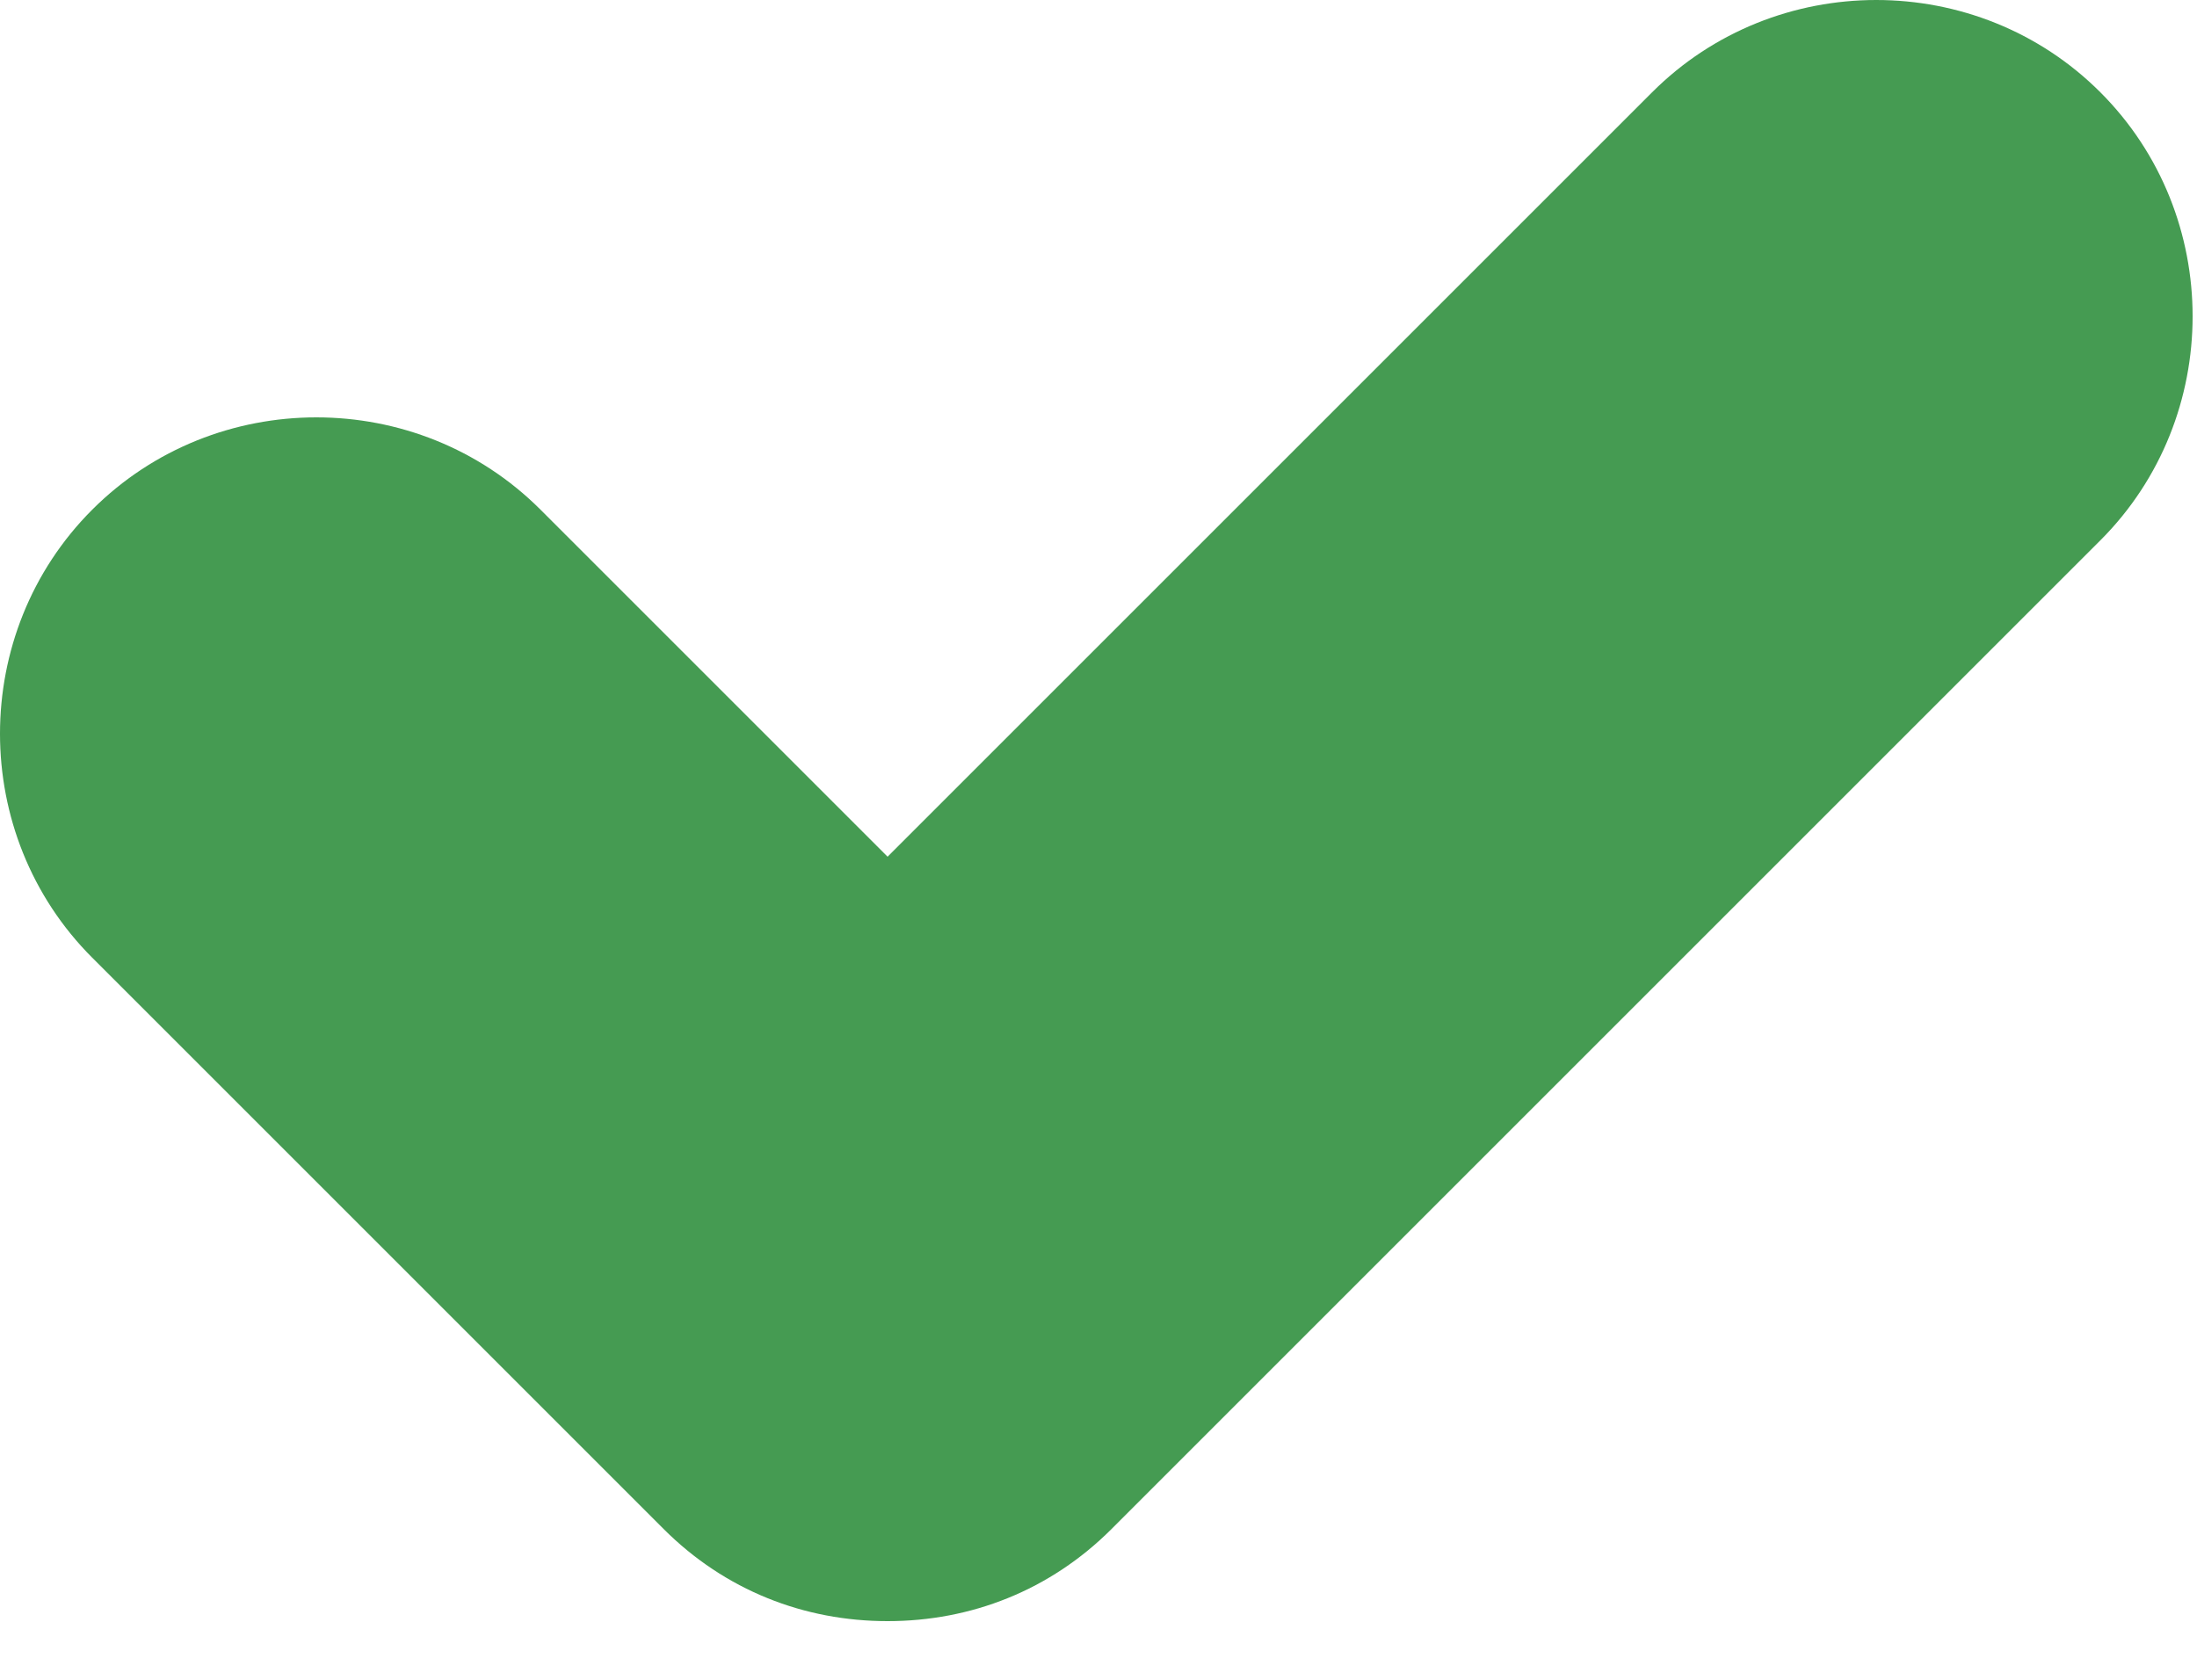
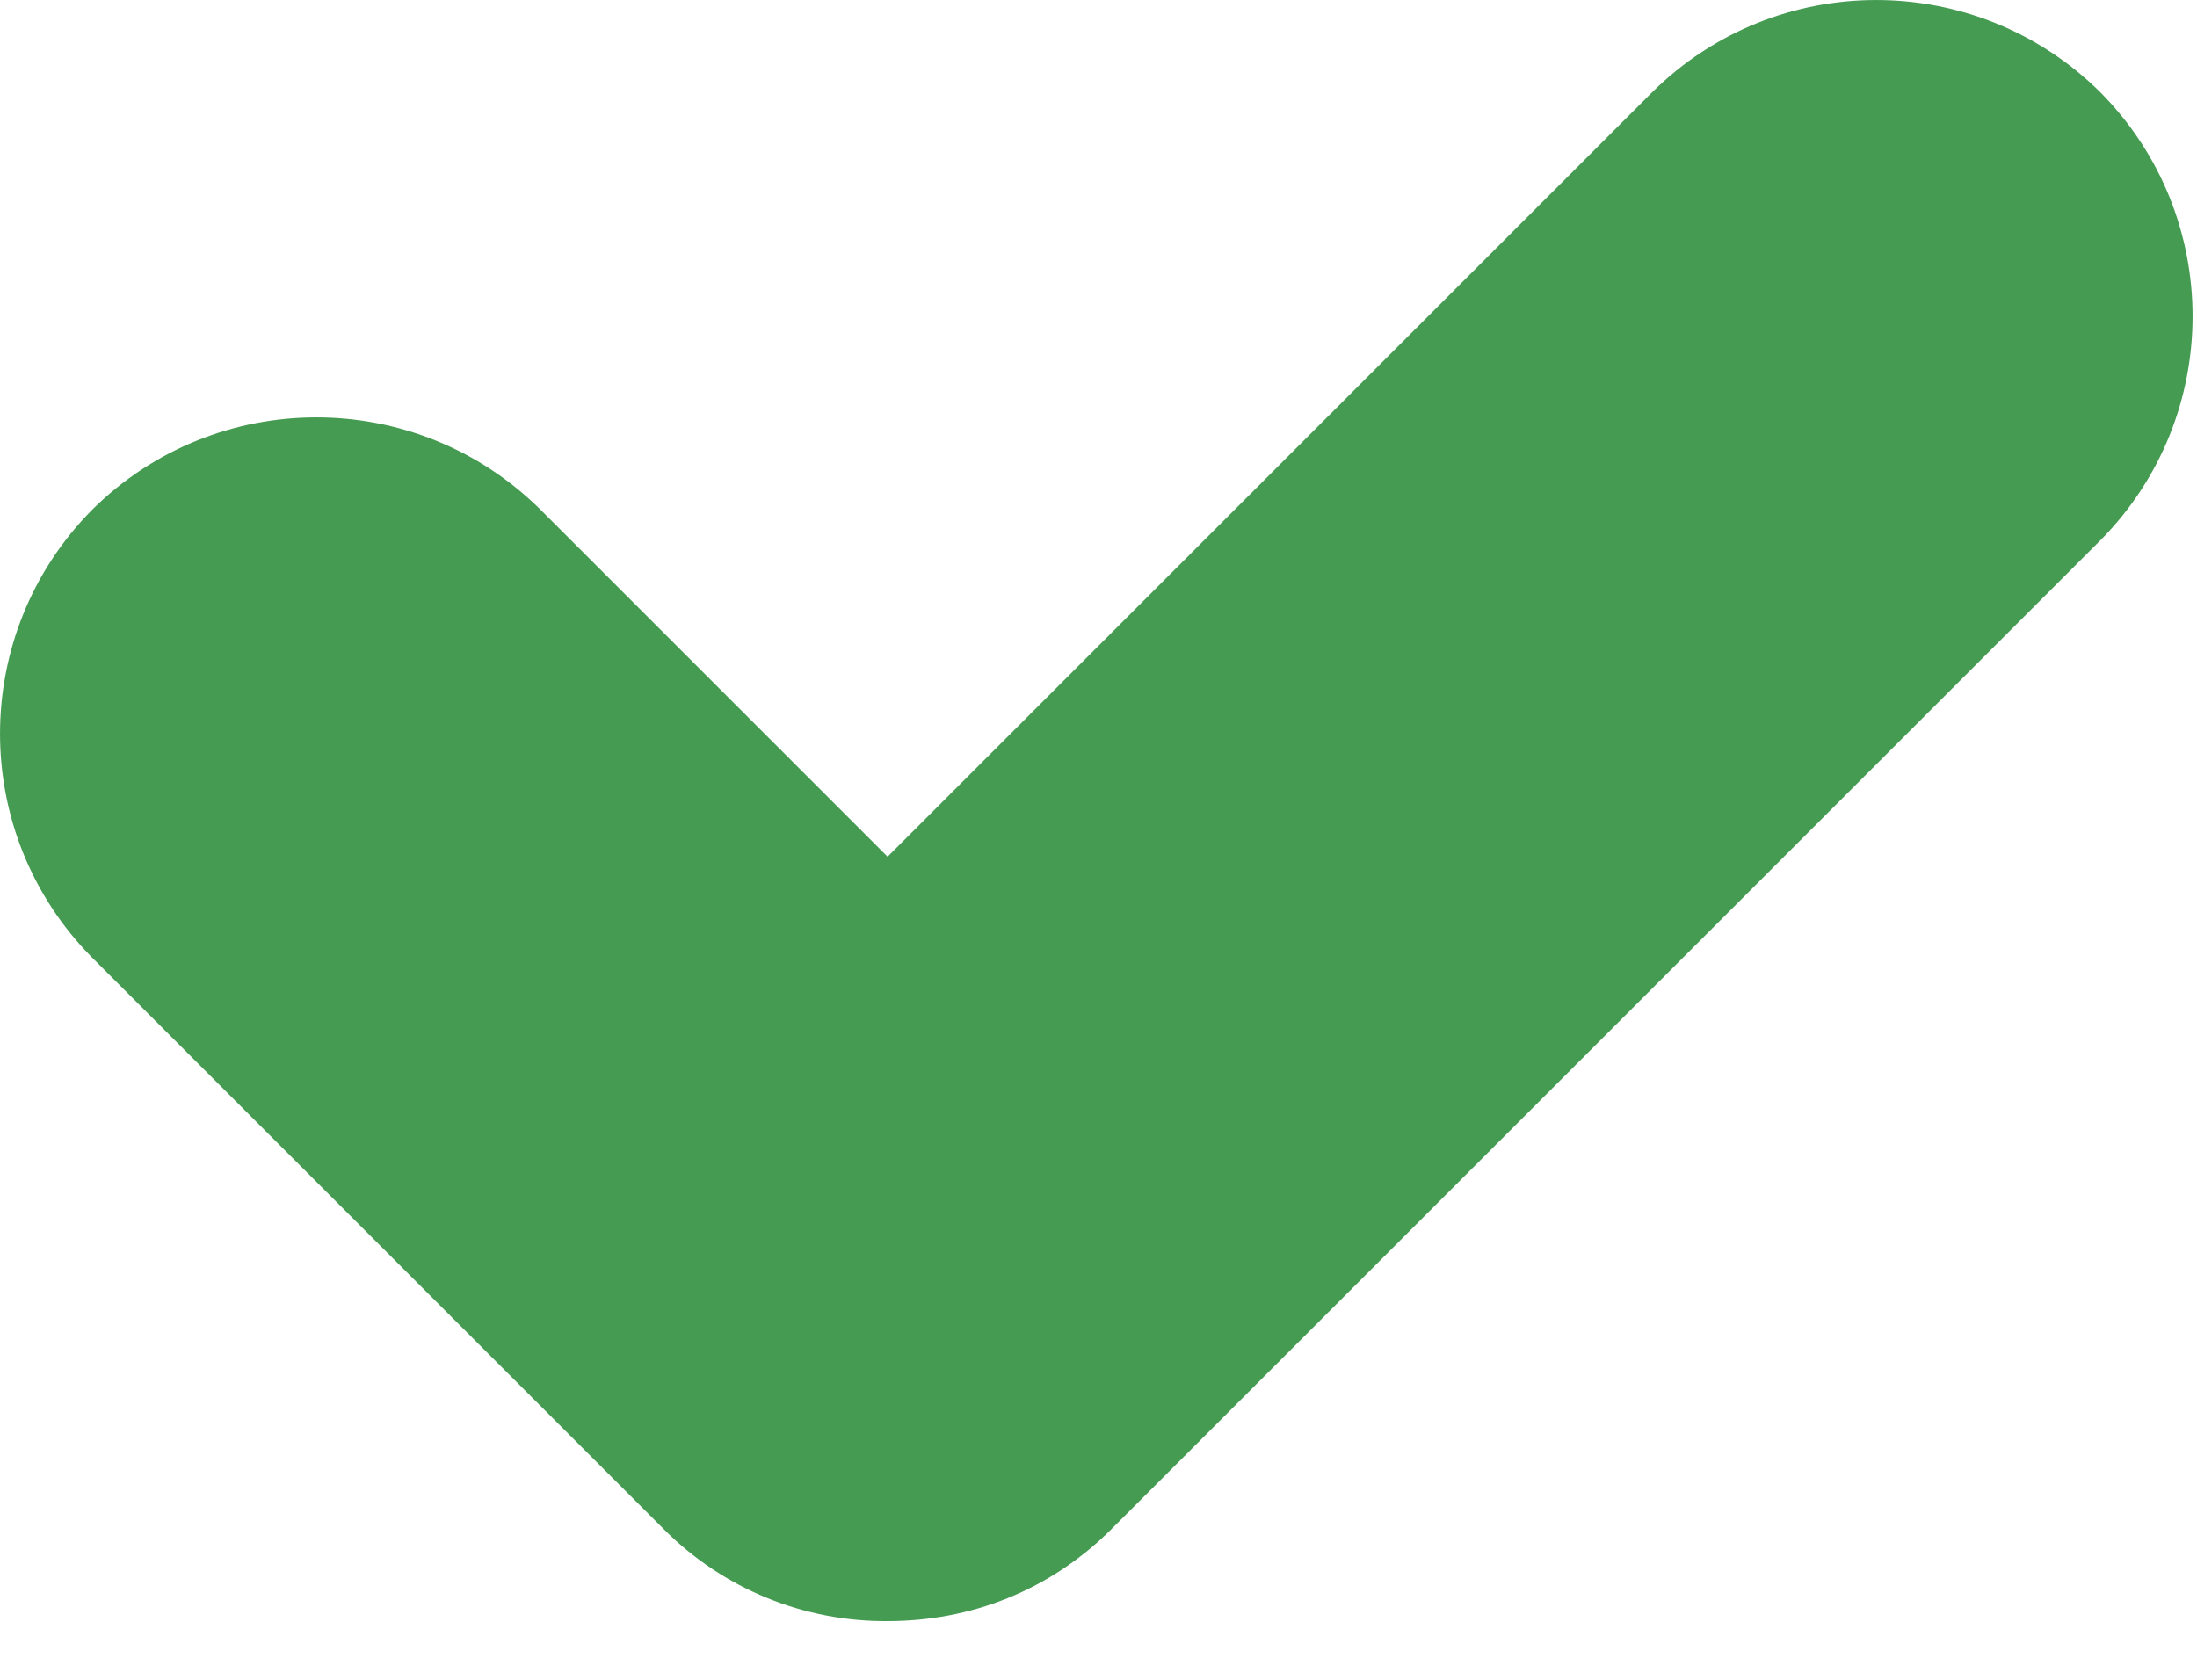
- <svg xmlns="http://www.w3.org/2000/svg" width="17" height="13" viewBox="0 0 17 13" fill="none">
-   <path fill-rule="evenodd" clip-rule="evenodd" d="M8.602 11.832L16.252 4.182C17.204 3.23 17.204 1.666 16.252 0.714C15.3 -0.238 13.736 -0.238 12.784 0.714L6.868 6.63L4.182 3.944C3.23 2.992 1.666 2.992 0.714 3.944C-0.238 4.896 -0.238 6.46 0.714 7.412L5.134 11.832C5.61 12.308 6.222 12.546 6.868 12.546C7.514 12.546 8.126 12.308 8.602 11.832Z" fill="#459B52" />
+ <svg xmlns="http://www.w3.org/2000/svg" width="17" height="13" fill="none">
+   <path fill-rule="evenodd" clip-rule="evenodd" d="M8.602 11.832l7.65-7.65a2.463 2.463 0 000-3.468 2.463 2.463 0 00-3.468 0L6.868 6.63 4.182 3.944a2.463 2.463 0 00-3.468 0 2.463 2.463 0 000 3.468l4.42 4.42a2.416 2.416 0 001.734.714c.646 0 1.258-.238 1.734-.714z" fill="#459B52" />
</svg>
